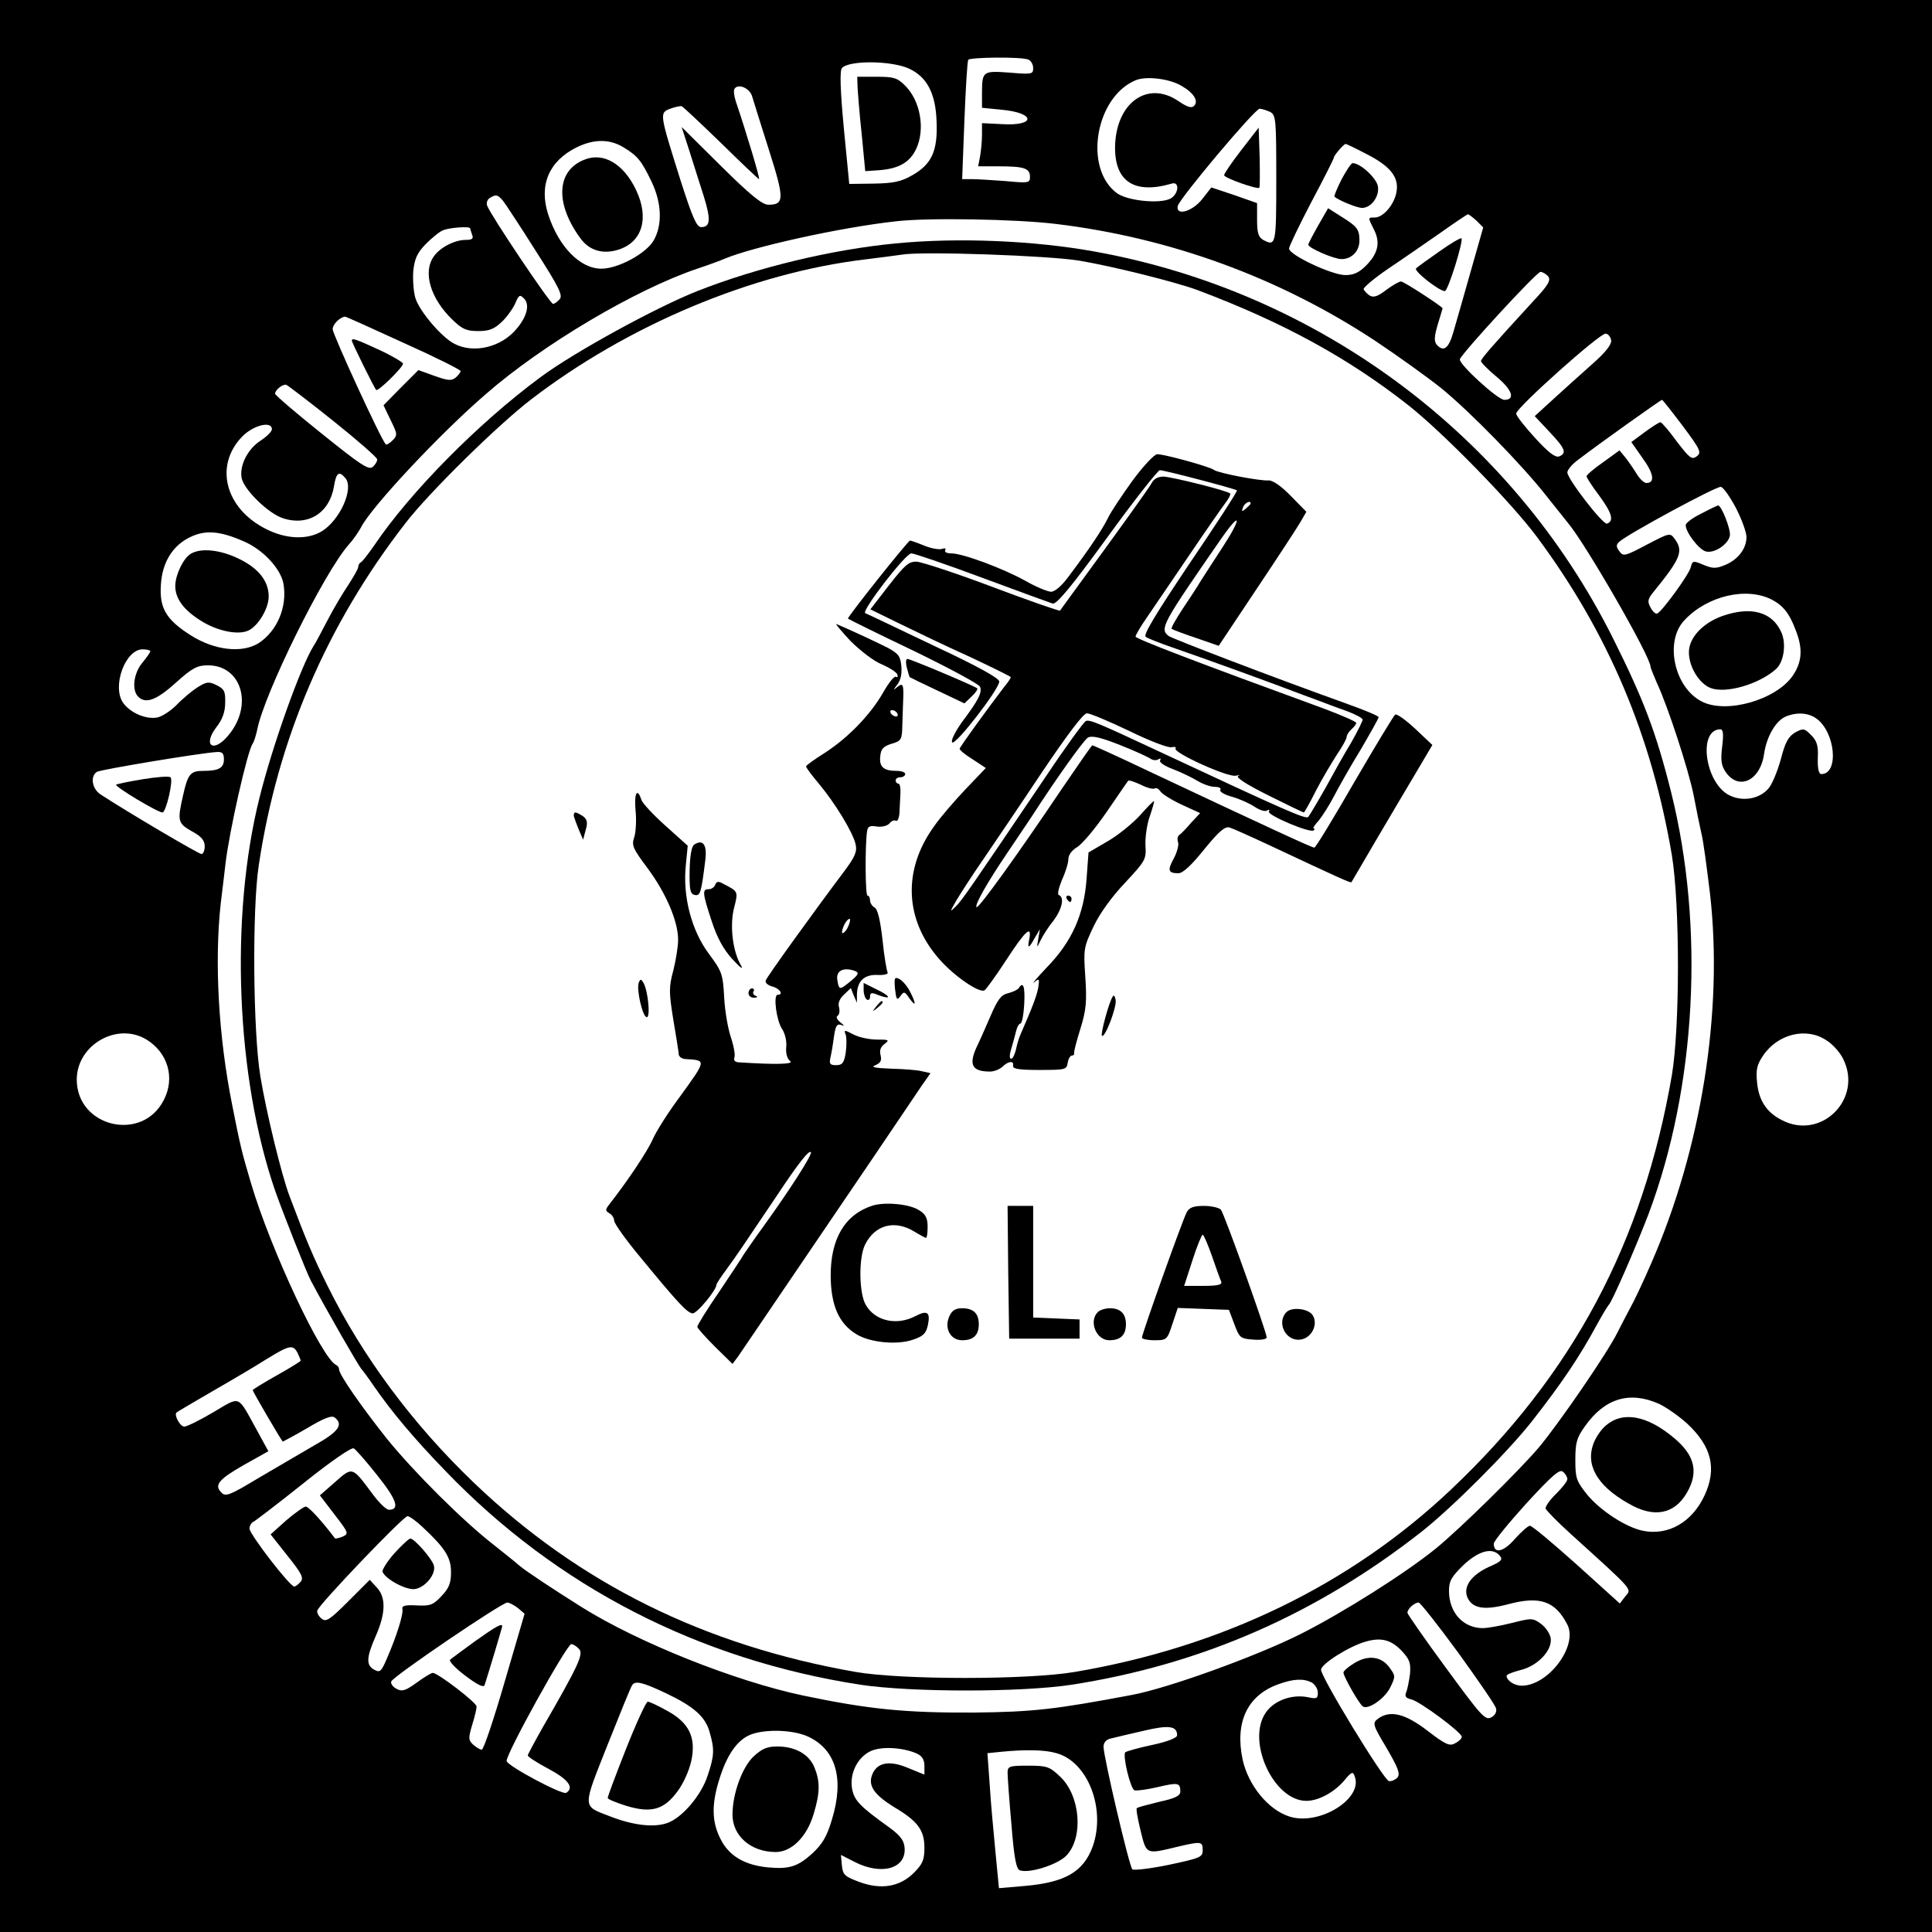
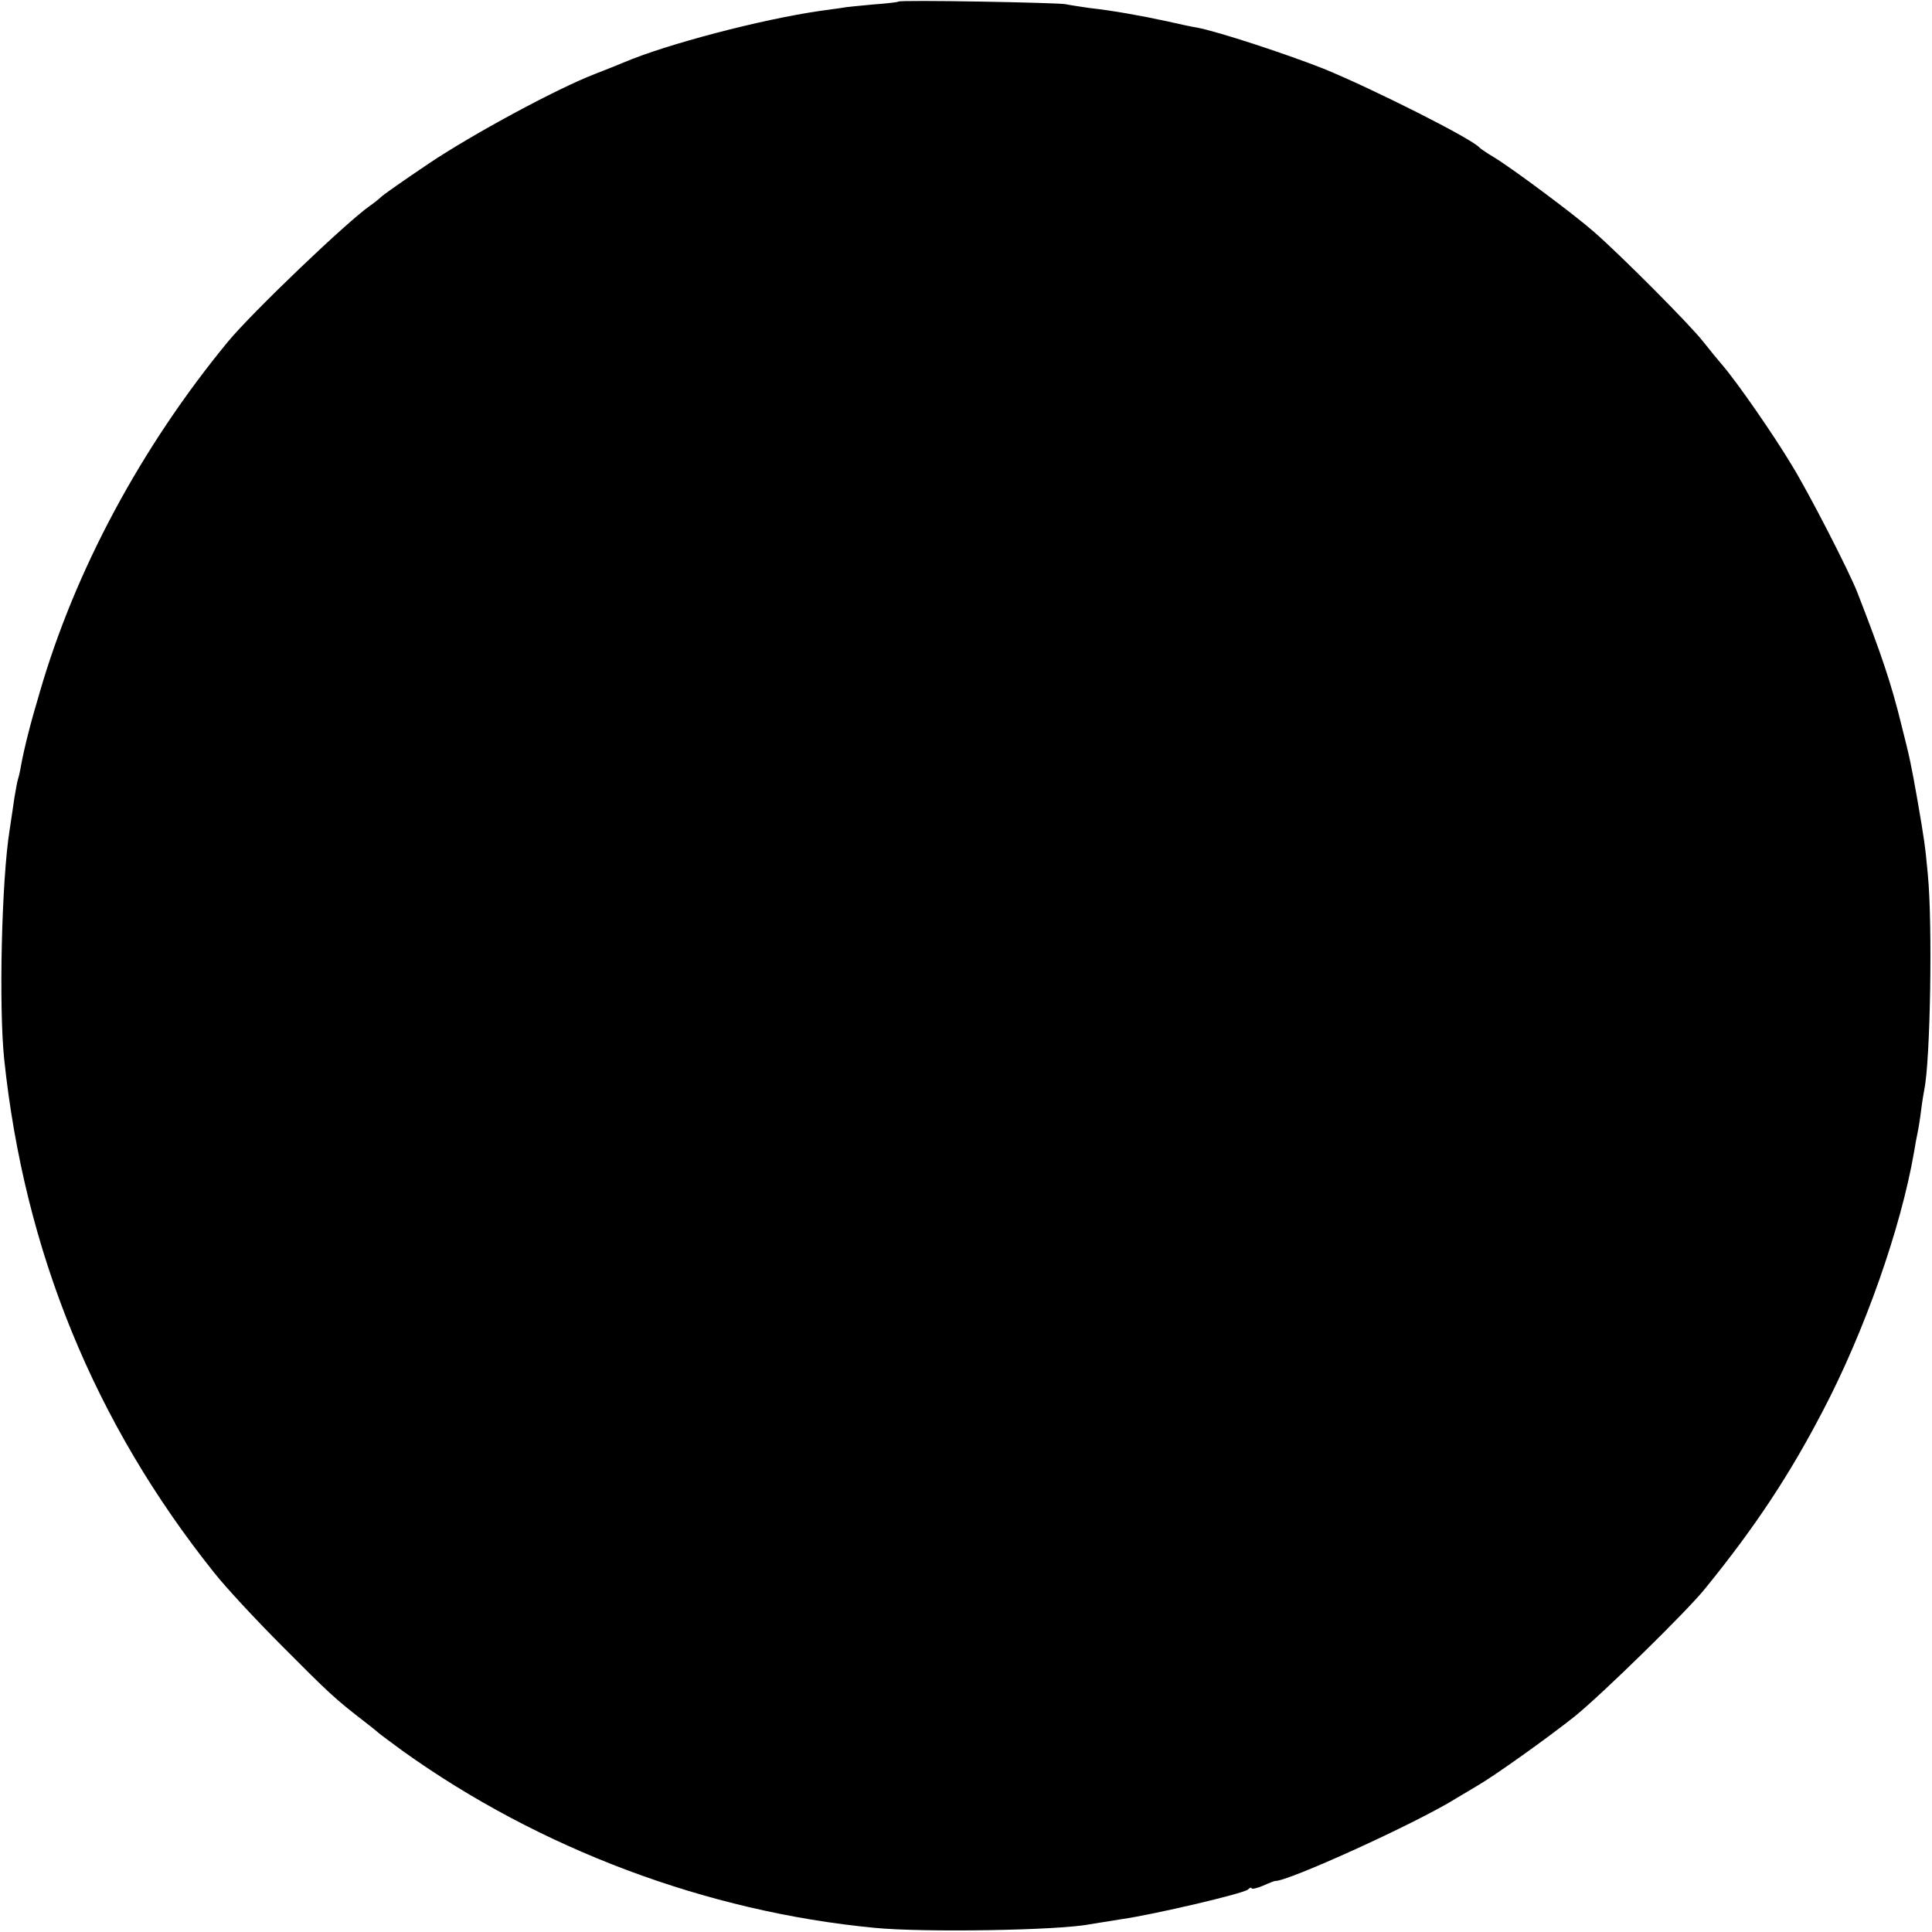
- <svg xmlns="http://www.w3.org/2000/svg" version="1.0" width="604pt" height="604pt" viewBox="0 0 604 604" preserveAspectRatio="xMidYMid meet">
-   <g transform="translate(0,604) scale(0.1,-0.1)" fill="#000000" stroke="none">
-     <path d="M0 3020 l0 -3020 3020 0 3020 0 0 3020 0 3020 -3020 0 -3020 0 0 -3020z m3214 2834 c9 -3 16 -15 16 -27 0 -19 -4 -20 -74 -14 -84 6 -86 5 -86 -67 l0 -43 61 -6 c108 -10 108 -52 0 -45 l-61 3 0 -36 c0 -20 -3 -51 -6 -68 l-6 -31 65 0 c79 0 97 -6 97 -33 0 -19 -4 -20 -77 -13 -42 3 -89 6 -105 6 l-30 0 7 183 c4 100 9 185 12 190 5 8 164 10 187 1z m-371 -29 c55 -26 82 -77 85 -164 4 -93 -15 -135 -78 -170 -33 -19 -58 -24 -118 -25 l-77 -1 -17 175 c-11 117 -13 179 -6 187 21 25 156 24 211 -2z m850 -53 c39 -22 55 -48 40 -63 -8 -8 -21 -4 -49 15 -97 66 -196 -6 -198 -144 -1 -108 61 -148 177 -114 26 8 22 -33 -4 -47 -33 -17 -134 -7 -167 17 -105 77 -68 300 58 353 33 14 106 5 143 -17z m-1342 -32 c4 -14 28 -90 53 -169 49 -154 48 -171 -2 -171 -19 0 -56 30 -148 121 l-123 122 24 -74 c13 -41 33 -105 45 -142 23 -74 21 -97 -8 -97 -14 0 -27 29 -65 148 -65 207 -66 209 -32 222 16 6 32 9 36 8 5 -2 60 -54 123 -115 63 -62 117 -113 119 -113 4 0 -40 147 -73 244 -5 16 -7 33 -4 38 11 18 47 3 55 -22z m1620 -50 c18 -10 19 -23 19 -210 0 -206 -1 -211 -41 -190 -15 9 -19 22 -19 63 l0 52 -71 25 -72 24 -29 -37 c-31 -39 -83 -53 -76 -21 5 23 241 304 256 304 7 0 22 -5 33 -10z m-2021 -111 c44 -27 55 -41 87 -107 32 -67 34 -135 7 -183 -23 -41 -111 -89 -164 -89 -66 0 -133 68 -166 169 -30 92 2 167 88 210 55 27 104 27 148 0z m2319 -19 c76 -38 105 -73 97 -119 -6 -39 -41 -81 -68 -81 -22 0 -22 1 -2 -39 20 -40 12 -74 -26 -112 -21 -21 -38 -29 -64 -29 -42 0 -176 63 -176 83 0 7 32 73 70 146 39 73 70 135 70 138 0 7 31 43 37 43 2 0 30 -13 62 -30z m-2697 -147 c8 -10 54 -80 102 -156 73 -114 86 -140 76 -152 -7 -8 -16 -15 -21 -15 -9 0 -195 277 -206 307 -3 8 0 19 8 24 20 12 24 11 41 -8z m3044 -63 l21 -21 -39 -137 c-21 -75 -46 -161 -54 -189 -15 -53 -31 -65 -53 -40 -8 11 -7 26 4 63 8 27 15 49 15 50 0 5 -121 84 -130 84 -6 0 -27 -12 -47 -27 -26 -20 -39 -24 -51 -17 -9 6 -17 15 -19 20 -1 5 33 34 77 64 45 30 118 81 163 112 45 32 84 58 86 58 3 0 15 -9 27 -20z m-1316 -10 c359 -43 702 -169 1000 -366 69 -46 161 -112 205 -147 90 -73 254 -241 330 -338 28 -35 58 -73 67 -84 55 -65 258 -418 258 -449 0 -4 9 -25 19 -49 35 -74 100 -274 116 -354 8 -43 19 -96 24 -118 6 -22 17 -107 27 -189 42 -367 -27 -797 -184 -1156 -25 -58 -55 -121 -66 -140 -10 -19 -28 -53 -39 -75 -30 -62 -181 -282 -246 -360 -62 -73 -246 -254 -322 -316 -96 -78 -291 -201 -424 -268 -140 -70 -414 -169 -527 -190 -239 -45 -308 -53 -493 -55 -214 -1 -327 10 -533 53 -214 45 -517 166 -694 277 -89 56 -174 112 -195 130 -12 11 -48 39 -79 64 -98 76 -252 230 -336 334 -80 101 -148 199 -148 215 0 5 -4 11 -8 13 -45 18 -206 362 -267 568 -29 97 -35 123 -59 245 -43 214 -56 447 -36 630 6 50 13 106 15 125 11 97 69 355 85 375 4 6 10 25 14 43 21 112 209 492 286 579 14 15 31 40 39 55 32 63 248 294 390 416 176 154 468 327 661 392 36 12 74 26 85 31 88 37 362 98 535 117 99 12 377 7 500 -8z m-1830 -14 c0 -2 3 -11 6 -20 5 -12 0 -16 -20 -16 -35 0 -81 -24 -100 -52 -35 -49 -10 -132 59 -198 30 -29 43 -35 80 -35 34 0 50 6 74 29 16 15 35 42 42 58 11 26 14 28 27 15 19 -19 10 -56 -23 -95 -48 -58 -134 -78 -194 -47 -40 20 -108 100 -122 142 -6 19 -9 58 -7 85 4 39 12 57 39 85 19 19 43 39 54 43 21 9 85 13 85 6z m3370 -150 c9 -12 1 -27 -47 -78 -135 -147 -163 -180 -163 -187 0 -4 22 -27 50 -50 48 -40 58 -71 23 -71 -21 0 -144 113 -139 127 9 22 240 273 252 273 6 0 17 -6 24 -14z m-3578 -208 c98 -44 178 -84 178 -88 0 -4 -7 -13 -16 -21 -13 -10 -24 -9 -66 6 l-50 18 -55 -55 -54 -55 22 -46 c22 -44 22 -48 6 -64 -9 -9 -19 -15 -21 -12 -14 13 -166 344 -166 360 0 15 23 38 39 39 3 0 85 -37 183 -82z m3775 7 c1 -13 -19 -38 -60 -74 -34 -30 -88 -79 -120 -108 l-59 -54 46 -49 c50 -53 55 -67 30 -77 -12 -4 -34 13 -75 58 -32 35 -59 69 -59 76 0 18 263 253 280 250 8 -1 16 -11 17 -22z m-3995 -251 c75 -60 137 -114 137 -120 1 -6 -6 -17 -14 -24 -13 -10 -38 7 -160 105 -80 64 -145 120 -145 124 0 12 24 31 35 28 5 -2 72 -53 147 -113z m4219 -16 c56 -75 59 -83 43 -95 -15 -11 -22 -5 -62 47 -24 33 -47 60 -51 60 -4 0 -26 -14 -49 -31 l-42 -31 35 -50 c35 -48 40 -78 12 -78 -7 0 -20 12 -30 28 -9 15 -25 38 -35 51 l-19 23 -51 -37 c-29 -20 -52 -40 -52 -44 0 -4 18 -32 40 -61 39 -53 47 -79 24 -87 -13 -4 -124 140 -124 160 0 8 15 26 33 39 61 47 259 188 263 188 2 0 31 -37 65 -82z m-4411 -10 c0 -7 -16 -23 -36 -36 -41 -27 -67 -80 -58 -119 10 -37 83 -108 128 -123 79 -26 146 16 160 99 7 44 16 50 36 26 27 -32 -17 -131 -74 -166 -45 -27 -111 -25 -174 7 -128 64 -163 198 -75 289 35 36 93 50 93 23z m4577 -246 c18 -35 33 -76 33 -91 0 -36 -26 -70 -66 -87 -29 -12 -39 -12 -68 0 -33 14 -35 13 -40 -7 -6 -24 -91 -140 -105 -145 -6 -2 -15 7 -21 19 -10 18 -9 26 9 48 86 106 95 128 66 167 -14 19 -16 18 -87 -19 -68 -36 -73 -37 -85 -21 -11 15 -11 20 -1 30 26 24 303 174 318 172 8 -2 29 -32 47 -66z m-4666 -104 c60 -25 116 -85 125 -132 13 -72 -19 -149 -78 -187 -52 -32 -138 -22 -212 25 -77 49 -98 85 -93 158 4 70 37 123 92 149 47 23 93 19 166 -13z m4779 -183 c34 -18 54 -42 73 -93 24 -59 21 -101 -8 -144 -52 -76 -208 -121 -285 -81 -86 44 -117 188 -54 254 72 77 195 105 274 64z m-5070 -161 c0 -3 -11 -19 -25 -36 -27 -32 -34 -85 -13 -106 23 -23 56 -12 117 43 52 47 68 55 101 55 106 0 143 -126 63 -220 -46 -55 -80 -31 -37 26 19 24 28 48 28 77 1 36 -3 43 -27 55 -24 12 -31 11 -60 -7 -17 -11 -47 -36 -65 -55 -18 -18 -45 -36 -60 -39 -36 -7 -86 15 -108 47 -34 52 8 166 62 166 13 0 24 -3 24 -6z m5208 -210 c60 -42 72 -174 16 -174 -8 0 -12 17 -11 50 2 39 -3 54 -21 72 -21 21 -24 22 -50 8 -21 -13 -31 -30 -45 -85 -11 -39 -28 -80 -40 -92 -29 -32 -82 -40 -123 -18 -74 40 -96 204 -26 205 9 0 11 -14 6 -54 -5 -41 -3 -59 10 -78 40 -61 109 -30 121 55 8 55 37 104 68 117 34 14 70 12 95 -6z m-4978 -128 c0 -27 -16 -36 -65 -36 -40 0 -48 -10 -63 -78 -18 -79 -16 -86 28 -111 30 -16 40 -29 40 -47 0 -13 -5 -24 -10 -24 -9 0 -236 134 -315 186 -27 17 -34 57 -12 71 11 7 323 59 375 62 17 1 22 -4 22 -23z m-242 -876 c67 -41 90 -120 54 -189 -67 -133 -272 -85 -272 64 0 108 126 181 218 125z m5253 -3 c19 -12 42 -38 51 -57 63 -125 -68 -256 -191 -192 -48 24 -73 62 -78 119 -4 39 0 55 19 83 46 68 136 90 199 47z m-4781 -976 c5 -11 10 -22 10 -25 0 -2 -34 -23 -75 -46 -41 -23 -75 -44 -75 -46 0 -4 85 -150 94 -161 0 0 35 18 76 42 55 33 78 41 87 33 27 -22 12 -44 -65 -87 -42 -25 -122 -71 -176 -103 -88 -53 -101 -58 -114 -44 -23 23 -9 41 72 87 l75 42 -36 66 c-62 112 -49 107 -136 56 -42 -25 -83 -45 -91 -45 -13 0 -33 37 -24 44 1 2 53 32 113 67 61 35 137 80 170 101 70 43 81 45 95 19z m4257 -160 c23 -11 63 -39 88 -62 76 -71 93 -140 54 -224 -39 -84 -113 -126 -191 -111 -53 10 -133 62 -175 112 -35 44 -38 52 -38 110 0 53 4 69 30 105 62 88 140 111 232 70z m-4007 -224 c60 -75 71 -107 36 -107 -9 0 -33 24 -54 53 -61 82 -60 82 -114 34 l-48 -42 46 -60 c44 -57 45 -60 25 -69 -12 -5 -23 -7 -24 -5 -40 53 -82 99 -91 99 -6 0 -34 -20 -61 -43 l-49 -44 53 -67 c44 -55 51 -69 41 -81 -7 -8 -16 -15 -20 -15 -14 0 -140 164 -140 181 0 9 6 19 13 22 6 3 77 57 157 121 85 68 149 112 156 108 7 -4 40 -42 74 -85z m3720 -11 c0 -7 -16 -27 -35 -46 -20 -19 -34 -40 -33 -46 2 -6 37 -42 78 -79 203 -184 191 -171 171 -196 l-17 -22 -135 122 c-74 66 -139 121 -146 121 -6 0 -27 -19 -47 -41 -35 -41 -66 -48 -66 -15 0 8 46 64 101 125 81 88 105 109 115 100 8 -6 14 -17 14 -23z m-3580 -149 c72 -67 90 -96 90 -142 0 -34 -6 -50 -30 -75 -26 -28 -35 -31 -77 -29 -36 2 -47 -1 -45 -11 4 -15 -18 -85 -48 -154 -18 -42 -22 -46 -40 -36 -26 14 -25 38 5 106 31 71 32 120 3 151 l-22 24 -67 -67 c-59 -59 -70 -66 -84 -54 -9 7 -15 19 -13 25 5 19 269 295 282 295 6 0 27 -15 46 -33z m3369 -91 c10 -12 4 -18 -33 -34 -57 -26 -83 -63 -68 -97 16 -34 53 -40 128 -20 98 26 146 10 184 -64 34 -66 -59 -191 -143 -191 -22 0 -47 16 -47 31 0 4 20 12 44 18 53 13 99 61 94 99 -2 14 -15 34 -30 45 -26 19 -29 19 -92 3 -36 -9 -76 -16 -90 -16 -62 0 -106 49 -106 116 0 31 7 44 45 81 48 45 91 57 114 29z m-3070 -163 l21 -18 -62 -212 c-34 -117 -66 -213 -72 -213 -5 0 -17 7 -27 16 -15 14 -15 20 -3 61 8 25 14 51 14 58 0 12 -121 105 -137 105 -5 0 -28 -14 -51 -31 -35 -25 -45 -28 -62 -19 -12 6 -19 17 -17 23 4 15 346 247 363 247 6 0 21 -8 33 -17z m2940 -140 c62 -86 116 -164 118 -174 3 -10 -3 -22 -15 -28 -19 -10 -31 4 -141 154 -67 91 -121 169 -121 173 0 12 22 32 35 32 5 0 61 -71 124 -157z m-176 5 c24 -26 28 -37 25 -72 -3 -22 -8 -48 -12 -57 -5 -12 -1 -18 17 -22 27 -7 157 -103 157 -117 0 -5 -9 -14 -21 -20 -17 -10 -30 -4 -86 39 -70 54 -118 66 -156 37 -17 -13 -15 -19 28 -91 36 -62 43 -80 34 -92 -7 -7 -19 -13 -27 -11 -16 3 -212 324 -212 348 0 18 89 74 140 88 49 14 80 5 113 -30z m-2572 6 c13 -16 -2 -50 -113 -242 -26 -46 -48 -87 -48 -90 0 -4 29 -23 65 -42 62 -33 81 -59 55 -75 -12 -7 -180 82 -186 99 -6 16 188 366 202 366 6 0 17 -7 25 -16z m2290 -104 c10 -6 19 -20 19 -32 0 -18 -4 -20 -31 -14 -50 10 -105 -10 -131 -47 -63 -88 23 -277 126 -277 38 0 86 26 118 63 23 28 28 30 33 14 28 -70 -111 -156 -204 -126 -66 21 -128 97 -146 177 -25 117 14 201 110 236 49 18 80 19 106 6z m-2018 -34 c86 -41 123 -73 136 -123 15 -52 14 -72 -6 -132 -20 -64 -82 -136 -129 -151 -42 -14 -107 -6 -178 22 -86 33 -86 23 -7 222 39 98 73 182 77 187 9 16 33 10 107 -25z m1597 -131 c0 -8 -30 -20 -77 -30 -43 -9 -81 -20 -85 -23 -9 -10 16 -115 29 -119 6 -2 38 2 72 10 64 15 71 14 71 -14 0 -13 -15 -21 -66 -32 -36 -9 -68 -17 -70 -20 -3 -2 3 -34 12 -71 18 -74 17 -73 109 -51 80 19 85 19 85 -9 0 -22 -7 -25 -106 -46 -58 -12 -110 -18 -114 -14 -10 10 -90 352 -90 383 0 13 8 23 23 26 12 3 58 14 102 24 80 19 105 15 105 -14z m-1154 -4 c87 -40 114 -131 75 -259 -16 -54 -30 -77 -61 -106 -46 -42 -73 -50 -139 -44 -73 7 -122 36 -148 88 -28 54 -29 109 -4 188 23 74 54 120 95 138 45 19 134 17 182 -5z m340 -53 c17 -8 24 -19 24 -39 l0 -27 -49 20 c-58 25 -97 19 -113 -17 -16 -36 3 -65 68 -105 74 -44 94 -72 94 -127 0 -38 -6 -51 -33 -78 -44 -44 -103 -54 -172 -28 -45 17 -50 22 -53 51 l-3 33 43 -22 c84 -43 162 -21 156 45 -2 23 -14 38 -48 63 -92 66 -109 84 -116 120 -9 48 17 100 59 119 34 15 100 11 143 -8z m437 1 c98 -27 155 -174 113 -292 -29 -79 -86 -112 -212 -123 l-81 -7 -11 114 c-6 63 -15 158 -18 211 l-7 97 39 4 c79 8 140 7 177 -4z" />
-     <path d="M2681 5768 c1 -18 6 -85 13 -148 l11 -115 45 3 c60 5 94 24 114 66 29 61 14 150 -34 198 -25 25 -36 28 -89 28 l-61 0 1 -32z" />
-     <path d="M3880 5570 c-30 -39 -54 -74 -53 -78 2 -9 104 -45 110 -39 2 3 2 46 1 96 l-3 92 -55 -71z" />
-     <path d="M1825 5540 c-86 -35 -90 -138 -9 -247 28 -37 70 -49 119 -33 73 24 95 98 54 185 -39 83 -103 121 -164 95z" />
-     <path d="M4194 5479 c-14 -28 -24 -52 -22 -54 14 -12 71 -35 86 -35 28 0 54 34 50 66 -3 26 -55 74 -79 74 -5 0 -20 -23 -35 -51z" />
-     <path d="M4121 5335 c-17 -30 -31 -57 -31 -60 0 -10 80 -45 104 -45 32 0 56 25 56 58 0 35 -7 44 -57 75 l-41 26 -31 -54z" />
-     <path d="M4500 5254 c-36 -25 -69 -49 -73 -53 -8 -8 72 -71 90 -71 10 0 59 158 52 165 -3 2 -34 -16 -69 -41z" />
-     <path d="M2800 5279 c-199 -19 -432 -75 -620 -149 -127 -50 -385 -191 -490 -269 -195 -144 -408 -360 -520 -526 -19 -27 -37 -51 -42 -53 -4 -2 -8 -8 -8 -14 0 -6 -14 -30 -30 -55 -17 -25 -47 -75 -66 -112 -19 -36 -38 -73 -44 -81 -40 -64 -129 -313 -169 -475 -93 -372 -73 -875 50 -1230 26 -73 97 -253 111 -279 52 -98 150 -268 158 -276 3 -3 21 -27 40 -55 54 -78 124 -162 223 -264 348 -362 792 -590 1297 -668 161 -24 502 -24 660 0 405 63 765 220 1095 479 96 76 267 247 343 343 94 120 150 203 204 303 17 31 34 59 37 62 10 8 86 183 125 285 149 397 176 897 70 1320 -47 187 -86 289 -181 479 -316 633 -920 1084 -1623 1210 -189 34 -426 44 -620 25z m575 -54 c106 -18 302 -67 369 -92 266 -100 471 -212 659 -360 108 -85 324 -306 403 -413 223 -301 358 -622 421 -995 25 -155 25 -535 0 -685 -90 -524 -310 -937 -691 -1297 -314 -297 -715 -492 -1176 -570 -147 -25 -541 -25 -685 0 -474 83 -865 277 -1194 592 -191 183 -347 393 -457 615 -46 93 -67 143 -119 281 -25 66 -73 264 -91 374 -23 139 -26 523 -5 660 59 395 213 753 459 1070 74 96 289 307 392 386 302 232 691 396 1045 438 50 6 101 13 115 15 62 11 460 -3 555 -19z" />
-     <path d="M3541 4538 c-33 -46 -68 -98 -77 -117 -17 -35 -56 -94 -123 -183 -21 -29 -43 -48 -55 -48 -10 0 -47 15 -80 34 -72 40 -197 86 -232 86 -14 0 -22 4 -19 10 3 6 -1 7 -10 4 -8 -3 -33 1 -55 10 -22 9 -42 16 -45 16 -6 0 -198 -241 -194 -244 2 -2 95 -48 206 -101 111 -54 204 -104 207 -112 7 -18 -5 -42 -57 -111 -23 -33 -35 -58 -30 -63 10 -10 145 164 147 190 1 10 -63 46 -204 112 -113 54 -209 100 -215 102 -14 5 126 187 144 187 9 0 108 -34 221 -76 113 -42 212 -78 221 -81 12 -3 58 52 170 206 84 116 159 211 165 211 15 0 235 -58 241 -63 2 -3 -64 -105 -147 -227 -110 -164 -147 -226 -138 -231 7 -5 45 -20 83 -33 115 -40 314 -112 410 -149 50 -18 111 -42 138 -51 26 -10 47 -21 47 -26 0 -4 -16 -37 -36 -72 -21 -34 -57 -99 -81 -143 -25 -44 -49 -84 -53 -89 -8 -8 -69 19 -465 204 -188 88 -218 101 -230 96 -6 -2 -63 -80 -125 -173 -236 -349 -263 -389 -283 -408 -18 -18 -18 -16 3 20 13 22 51 81 85 130 34 50 117 172 184 273 79 117 128 182 139 182 10 0 69 -25 132 -55 63 -31 123 -54 133 -51 9 2 15 1 12 -4 -8 -13 164 -91 188 -85 12 2 16 2 8 -1 -9 -4 27 -27 93 -60 60 -30 110 -54 112 -54 2 0 19 30 38 68 19 37 49 87 65 112 17 25 31 50 31 56 0 6 7 17 15 24 8 7 15 16 15 20 0 4 -46 24 -102 45 -397 145 -588 218 -588 225 0 4 15 30 33 56 18 27 78 114 132 194 54 80 107 156 117 169 10 13 16 26 14 28 -8 9 -182 52 -208 53 -18 0 -31 -7 -38 -21 -11 -19 -92 -132 -225 -314 -32 -44 -60 -82 -61 -84 -2 -2 -97 31 -211 74 -114 43 -221 78 -237 79 -25 1 -37 -10 -87 -74 l-58 -75 92 -45 c51 -25 149 -72 220 -104 70 -33 127 -61 127 -63 0 -3 -9 -17 -21 -31 -52 -68 -139 -188 -139 -193 0 -4 18 -19 41 -33 l41 -27 -64 -67 c-35 -37 -80 -89 -99 -117 -97 -135 -91 -290 17 -413 46 -53 126 -108 142 -98 5 3 36 46 68 95 60 92 80 110 72 66 -7 -32 -2 -32 17 3 l16 27 -5 -30 c-5 -30 -5 -30 7 -5 7 14 24 42 40 61 27 36 36 74 17 81 -5 2 0 23 10 47 11 24 20 53 20 65 0 13 11 28 28 38 16 10 57 59 92 110 35 51 65 95 67 97 2 3 19 -3 39 -12 19 -10 39 -15 44 -12 5 3 12 -1 17 -8 4 -8 34 -27 66 -42 l59 -27 -29 -31 c-15 -18 -32 -35 -37 -38 -5 -4 -6 -14 -3 -22 3 -8 -3 -31 -13 -50 -21 -38 -18 -47 14 -47 14 0 41 25 81 75 46 56 64 72 79 68 10 -3 68 -29 130 -58 211 -99 248 -116 251 -113 1 2 35 59 75 128 41 69 97 165 126 213 l52 88 -54 51 c-29 27 -57 47 -62 44 -5 -3 -62 -98 -128 -211 -65 -113 -121 -205 -125 -205 -7 0 -129 56 -522 241 -92 44 -170 79 -172 79 -2 0 -45 -62 -96 -137 -133 -198 -260 -375 -266 -369 -7 6 34 78 97 171 26 39 59 88 74 110 76 118 163 240 177 249 13 7 39 1 100 -23 46 -18 89 -38 96 -43 7 -5 18 -6 24 -2 7 4 9 3 6 -3 -4 -6 14 -18 41 -28 26 -10 61 -27 77 -37 17 -10 40 -18 53 -18 13 0 21 -4 17 -10 -3 -5 14 -15 37 -21 24 -7 55 -21 70 -31 16 -11 33 -16 39 -12 7 4 9 3 6 -3 -7 -11 130 -69 140 -59 4 3 3 6 0 6 -4 0 3 11 16 25 12 15 33 48 47 75 14 27 51 93 83 145 31 53 57 99 57 103 0 4 -49 24 -108 45 -223 80 -537 200 -549 209 -28 23 -20 37 167 307 61 87 62 62 2 -30 -27 -41 -57 -88 -68 -105 -10 -17 -36 -57 -57 -88 -21 -32 -37 -60 -34 -62 2 -2 36 -15 75 -28 l72 -25 118 177 c65 97 127 192 137 209 l19 33 -49 50 c-30 31 -57 49 -69 48 -27 -2 -158 23 -171 33 -13 10 -154 49 -177 49 -9 0 -42 -35 -77 -82z m369 -72 c0 -2 -7 -9 -15 -16 -13 -11 -14 -10 -9 4 5 14 24 23 24 12z" />
-     <path d="M2659 4036 c30 -30 74 -64 98 -73 23 -10 45 -24 48 -31 3 -7 1 -11 -4 -8 -5 4 -23 -19 -40 -49 -40 -70 -110 -142 -183 -189 -32 -20 -58 -39 -58 -42 0 -4 18 -28 40 -54 51 -61 107 -153 115 -190 5 -23 -2 -39 -38 -87 -91 -121 -239 -326 -243 -338 -3 -7 6 -15 20 -19 24 -6 37 -26 17 -26 -14 0 -4 -80 14 -107 9 -13 15 -38 13 -56 -2 -20 3 -37 12 -44 14 -10 -41 -12 -162 -4 -11 1 -15 7 -12 15 3 8 -2 36 -11 63 -9 26 -19 83 -21 125 -4 73 -7 81 -47 135 -55 73 -83 180 -73 277 l6 62 -69 62 c-38 34 -73 71 -76 82 -13 40 -23 19 -18 -34 3 -30 1 -67 -4 -83 -9 -26 -5 -35 42 -98 57 -77 95 -165 95 -223 0 -21 -7 -64 -15 -96 -14 -51 -14 -68 0 -154 9 -53 17 -103 17 -109 1 -7 11 -14 22 -14 65 -4 65 -2 -18 -117 -36 -48 -74 -108 -85 -133 -16 -37 -78 -130 -136 -204 -13 -17 -13 -20 0 -28 8 -4 15 -15 15 -23 0 -9 38 -62 84 -117 115 -140 144 -171 161 -173 13 -2 75 73 75 90 0 3 15 26 33 50 32 44 44 62 155 227 69 104 101 144 107 137 6 -6 -66 -118 -146 -229 -30 -41 -58 -82 -64 -91 -5 -9 -40 -62 -77 -117 -38 -55 -68 -104 -68 -109 0 -4 25 -32 55 -62 l55 -54 18 24 c16 23 80 118 421 620 69 102 137 203 152 225 l28 40 -27 6 c-15 4 -58 7 -97 8 -51 2 -64 5 -48 11 16 7 20 14 16 31 -4 15 0 26 12 35 17 13 14 14 -24 14 -23 0 -56 7 -73 16 -29 15 -30 15 -24 -1 3 -9 3 -34 0 -56 -5 -32 -11 -39 -30 -39 -19 0 -22 4 -18 23 3 12 8 41 11 65 5 34 9 42 22 38 12 -5 12 -3 -2 8 -10 8 -14 17 -9 20 6 3 8 15 5 27 -4 13 2 27 16 40 l21 20 9 -23 10 -23 0 26 c1 42 23 63 65 61 21 -1 34 3 31 8 -3 5 -11 51 -16 102 -7 61 -15 96 -25 101 -8 4 -14 15 -14 22 0 8 -3 15 -8 15 -7 0 -8 160 -1 203 2 13 9 17 30 13 17 -2 33 2 40 10 6 8 15 11 20 8 5 -3 10 9 11 25 1 17 2 45 3 61 1 17 -2 30 -6 30 -5 0 -9 5 -9 10 0 6 7 10 15 10 8 0 15 5 15 10 0 6 -12 10 -27 10 -41 0 -55 13 -51 46 2 23 10 31 36 39 30 9 32 12 33 60 1 27 2 67 3 87 1 41 -2 45 -24 26 -8 -7 -6 -3 3 9 12 14 17 33 15 59 -3 32 -8 40 -43 59 -35 18 -133 63 -160 74 -5 2 15 -22 44 -53z m146 -226 c3 -5 2 -10 -4 -10 -5 0 -13 5 -16 10 -3 6 -2 10 4 10 5 0 13 -4 16 -10z m-155 -670 c-6 -12 -14 -19 -17 -17 -2 3 1 15 7 27 6 12 14 19 17 17 2 -3 -1 -15 -7 -27z m24 -136 c12 -5 10 -11 -13 -30 -36 -30 -38 -30 -43 1 -6 30 19 43 56 29z" />
-     <path d="M2835 3953 c4 -16 8 -29 9 -30 1 -1 40 -20 87 -42 l84 -40 22 21 c13 12 21 24 18 26 -7 7 -209 92 -218 92 -5 0 -6 -12 -2 -27z" />
-     <path d="M3564 3491 c-23 -25 -68 -62 -101 -81 l-60 -35 -6 -82 c-8 -112 -46 -197 -124 -277 -32 -34 -50 -55 -40 -47 16 13 17 12 13 -16 -5 -26 -15 -54 -56 -148 -5 -11 -11 -32 -14 -47 -4 -16 -10 -28 -15 -28 -6 0 -5 14 1 33 5 17 12 42 15 55 3 12 9 22 13 22 5 0 10 27 12 60 3 56 -3 73 -17 51 -3 -5 -18 -12 -33 -16 -22 -5 -33 -19 -56 -73 -16 -37 -35 -80 -43 -96 -25 -55 -14 -76 42 -76 13 0 30 7 39 15 18 18 37 20 33 3 -1 -10 20 -13 83 -13 81 0 85 1 88 23 2 12 8 22 13 22 5 0 8 3 7 8 -1 4 8 39 20 77 18 58 20 85 15 161 -6 87 -5 93 26 158 20 42 58 94 99 137 63 68 66 72 63 117 -1 26 5 67 14 91 8 24 14 45 13 46 -2 2 -21 -18 -44 -44z" />
-     <path d="M1794 3488 c2 -7 9 -26 16 -43 l13 -30 8 30 c7 23 5 33 -8 43 -9 6 -20 12 -24 12 -4 0 -6 -6 -5 -12z" />
-     <path d="M2171 3400 c-9 -5 -14 -34 -15 -81 -1 -62 2 -74 16 -77 17 -3 20 4 33 109 6 48 -7 66 -34 49z" />
-     <path d="M2236 3274 c-3 -8 -12 -14 -21 -14 -20 0 -19 -12 10 -100 17 -52 37 -89 66 -120 23 -25 34 -33 26 -19 -27 45 -36 127 -22 181 13 51 13 51 -32 74 -17 10 -23 9 -27 -2z" />
-     <path d="M3335 3230 c3 -5 8 -10 11 -10 2 0 4 5 4 10 0 6 -5 10 -11 10 -5 0 -7 -4 -4 -10z" />
-     <path d="M2798 2949 c4 -34 6 -38 17 -23 11 15 13 15 28 -7 21 -29 22 -18 2 21 -8 16 -23 34 -33 39 -15 8 -17 5 -14 -30z" />
-     <path d="M1997 2968 c-8 -21 12 -108 25 -108 12 0 4 81 -10 107 -8 13 -10 13 -15 1z" />
-     <path d="M2700 2944 c0 -12 5 -26 10 -29 6 -3 10 1 10 9 0 13 5 14 26 5 43 -16 39 -3 -6 18 l-40 20 0 -23z" />
-     <path d="M2340 2935 c0 -8 8 -15 18 -14 10 0 12 3 4 6 -6 2 -10 9 -6 14 3 5 0 9 -5 9 -6 0 -11 -7 -11 -15z" />
-     <path d="M3479 2925 c-12 -17 -39 -118 -34 -123 9 -9 46 88 43 111 -2 12 -6 18 -9 12z" />
-     <path d="M2739 2893 c-13 -16 -12 -17 4 -4 16 13 21 21 13 21 -2 0 -10 -8 -17 -17z" />
-     <path d="M2728 2271 c-87 -28 -132 -104 -131 -222 1 -91 26 -147 80 -180 42 -26 127 -35 178 -17 32 11 40 19 46 46 8 40 -2 47 -40 27 -58 -30 -125 -15 -154 35 -22 36 -23 150 -2 190 31 61 92 77 153 40 18 -11 35 -20 37 -20 3 0 5 16 5 35 0 26 -6 39 -26 51 -29 20 -107 27 -146 15z" />
-     <path d="M3152 2063 l3 -208 110 0 110 0 0 30 0 30 -72 3 -73 3 0 174 0 175 -40 0 -40 0 2 -207z" />
-     <path d="M3710 2250 c-13 -24 -140 -380 -140 -392 0 -4 18 -8 39 -8 38 0 40 1 56 50 l17 51 80 -3 80 -3 17 -45 c16 -43 19 -45 59 -48 24 -2 42 1 42 7 0 16 -132 385 -143 399 -5 6 -29 12 -53 12 -33 0 -46 -5 -54 -20z m79 -137 c13 -38 26 -74 29 -80 3 -10 -12 -13 -56 -13 l-60 0 26 80 c14 44 29 80 32 80 3 0 16 -30 29 -67z" />
-     <path d="M2968 1925 c-17 -37 3 -75 40 -75 35 0 52 16 52 50 0 34 -17 50 -52 50 -21 0 -32 -7 -40 -25z" />
-     <path d="M3432 1938 c-29 -29 -5 -88 36 -88 35 0 52 16 52 50 0 33 -17 50 -50 50 -14 0 -31 -5 -38 -12z" />
-     <path d="M4022 1938 c-32 -32 -3 -92 43 -86 35 4 57 47 39 76 -13 21 -65 27 -82 10z" />
-     <path d="M1100 4975 c0 -6 70 -148 76 -154 6 -6 84 71 84 82 0 4 -33 24 -74 43 -76 35 -86 38 -86 29z" />
-     <path d="M5318 4434 c-27 -13 -48 -29 -48 -36 0 -22 41 -76 63 -82 26 -7 70 22 75 49 4 18 -26 95 -37 95 -3 -1 -27 -12 -53 -26z" />
-     <path d="M597 4309 c-23 -13 -48 -64 -49 -99 -1 -40 25 -76 79 -110 53 -34 121 -47 152 -30 30 16 61 69 61 105 0 48 -31 88 -93 118 -57 28 -118 35 -150 16z" />
-     <path d="M5384 4114 c-61 -22 -104 -68 -104 -113 0 -46 32 -98 68 -112 47 -18 150 11 204 59 24 21 33 76 18 113 -28 66 -95 85 -186 53z" />
-     <path d="M447 3604 c-43 -7 -81 -15 -84 -17 -5 -6 130 -87 145 -87 11 0 35 102 25 110 -5 4 -43 1 -86 -6z" />
-     <path d="M5021 1584 c-17 -14 -36 -43 -42 -65 -21 -69 24 -134 128 -188 76 -38 138 -19 174 56 28 58 13 107 -47 157 -84 71 -160 85 -213 40z" />
-     <path d="M1233 1184 c-23 -26 -39 -52 -37 -58 9 -23 73 -57 100 -54 33 4 69 48 60 75 -7 22 -61 83 -73 83 -5 0 -27 -21 -50 -46z" />
-     <path d="M1485 909 c-38 -28 -74 -54 -78 -58 -4 -4 17 -27 48 -50 37 -28 57 -38 60 -29 13 40 55 180 55 184 0 10 -19 0 -85 -47z" />
-     <path d="M4233 840 c-18 -11 -33 -24 -33 -29 0 -12 50 -100 61 -106 17 -11 70 26 86 61 16 33 16 35 -4 62 -25 34 -67 39 -110 12z" />
-     <path d="M1957 572 c-32 -81 -58 -150 -57 -153 0 -4 25 -14 56 -24 78 -24 118 -14 160 42 19 24 38 66 45 97 16 74 -6 120 -76 158 -27 15 -54 28 -60 28 -5 0 -36 -67 -68 -148z" />
-     <path d="M2355 548 c-35 -34 -65 -116 -65 -181 0 -67 58 -117 135 -117 50 0 98 48 119 120 20 66 20 101 2 145 -17 41 -60 65 -116 65 -32 0 -48 -7 -75 -32z" />
-     <path d="M3150 498 c0 -12 5 -84 12 -161 8 -103 15 -140 26 -144 28 -11 118 17 146 46 54 57 44 188 -21 248 -32 30 -40 33 -99 33 -59 0 -64 -2 -64 -22z" />
+ <svg xmlns="http://www.w3.org/2000/svg" version="1.0" width="602pt" height="602pt" viewBox="0 0 602 602" preserveAspectRatio="xMidYMid meet">
+   <g transform="translate(0,602) scale(0.1,-0.1)" fill="#000000" stroke="none">
+     <path d="M2799 6015 c-2 -2 -38 -6 -79 -9 -42 -4 -87 -8 -100 -11 -14 -2 -43 -6 -65 -9 -186 -27 -478 -104 -610 -160 -16 -7 -57 -23 -90 -36 -120 -46 -384 -189 -518 -279 -76 -51 -143 -98 -150 -105 -6 -6 -22 -19 -34 -27 -72 -50 -367 -332 -443 -424 -270 -328 -477 -713 -587 -1095 -29 -97 -47 -169 -58 -228 -2 -13 -6 -31 -9 -40 -3 -9 -7 -35 -11 -57 -3 -22 -10 -67 -15 -101 -25 -156 -34 -549 -17 -714 63 -599 281 -1133 654 -1600 37 -47 133 -150 213 -230 145 -146 166 -165 250 -230 25 -19 47 -37 50 -40 3 -3 37 -28 75 -56 426 -305 947 -501 1470 -551 151 -15 576 -8 670 11 11 2 56 9 100 16 103 15 376 79 393 92 6 6 12 8 12 4 0 -3 16 0 35 8 20 9 36 15 38 15 37 -3 436 178 562 256 22 13 52 31 67 40 51 29 218 148 305 217 85 69 349 327 406 398 156 192 263 354 367 554 130 248 243 569 284 806 3 19 8 46 11 60 3 14 8 45 11 70 3 25 8 54 10 65 19 91 26 517 11 670 -8 89 -12 114 -32 230 -21 119 -24 132 -50 235 -32 131 -63 222 -138 415 -26 66 -149 306 -203 394 -56 94 -172 261 -216 312 -13 15 -41 49 -63 77 -43 54 -258 270 -340 341 -64 56 -258 200 -310 231 -22 13 -42 27 -45 30 -20 26 -334 184 -486 246 -119 47 -330 116 -394 128 -14 2 -56 11 -95 20 -79 17 -167 33 -240 41 -27 4 -61 9 -75 12 -29 5 -516 14 -521 8z" />
  </g>
</svg>
